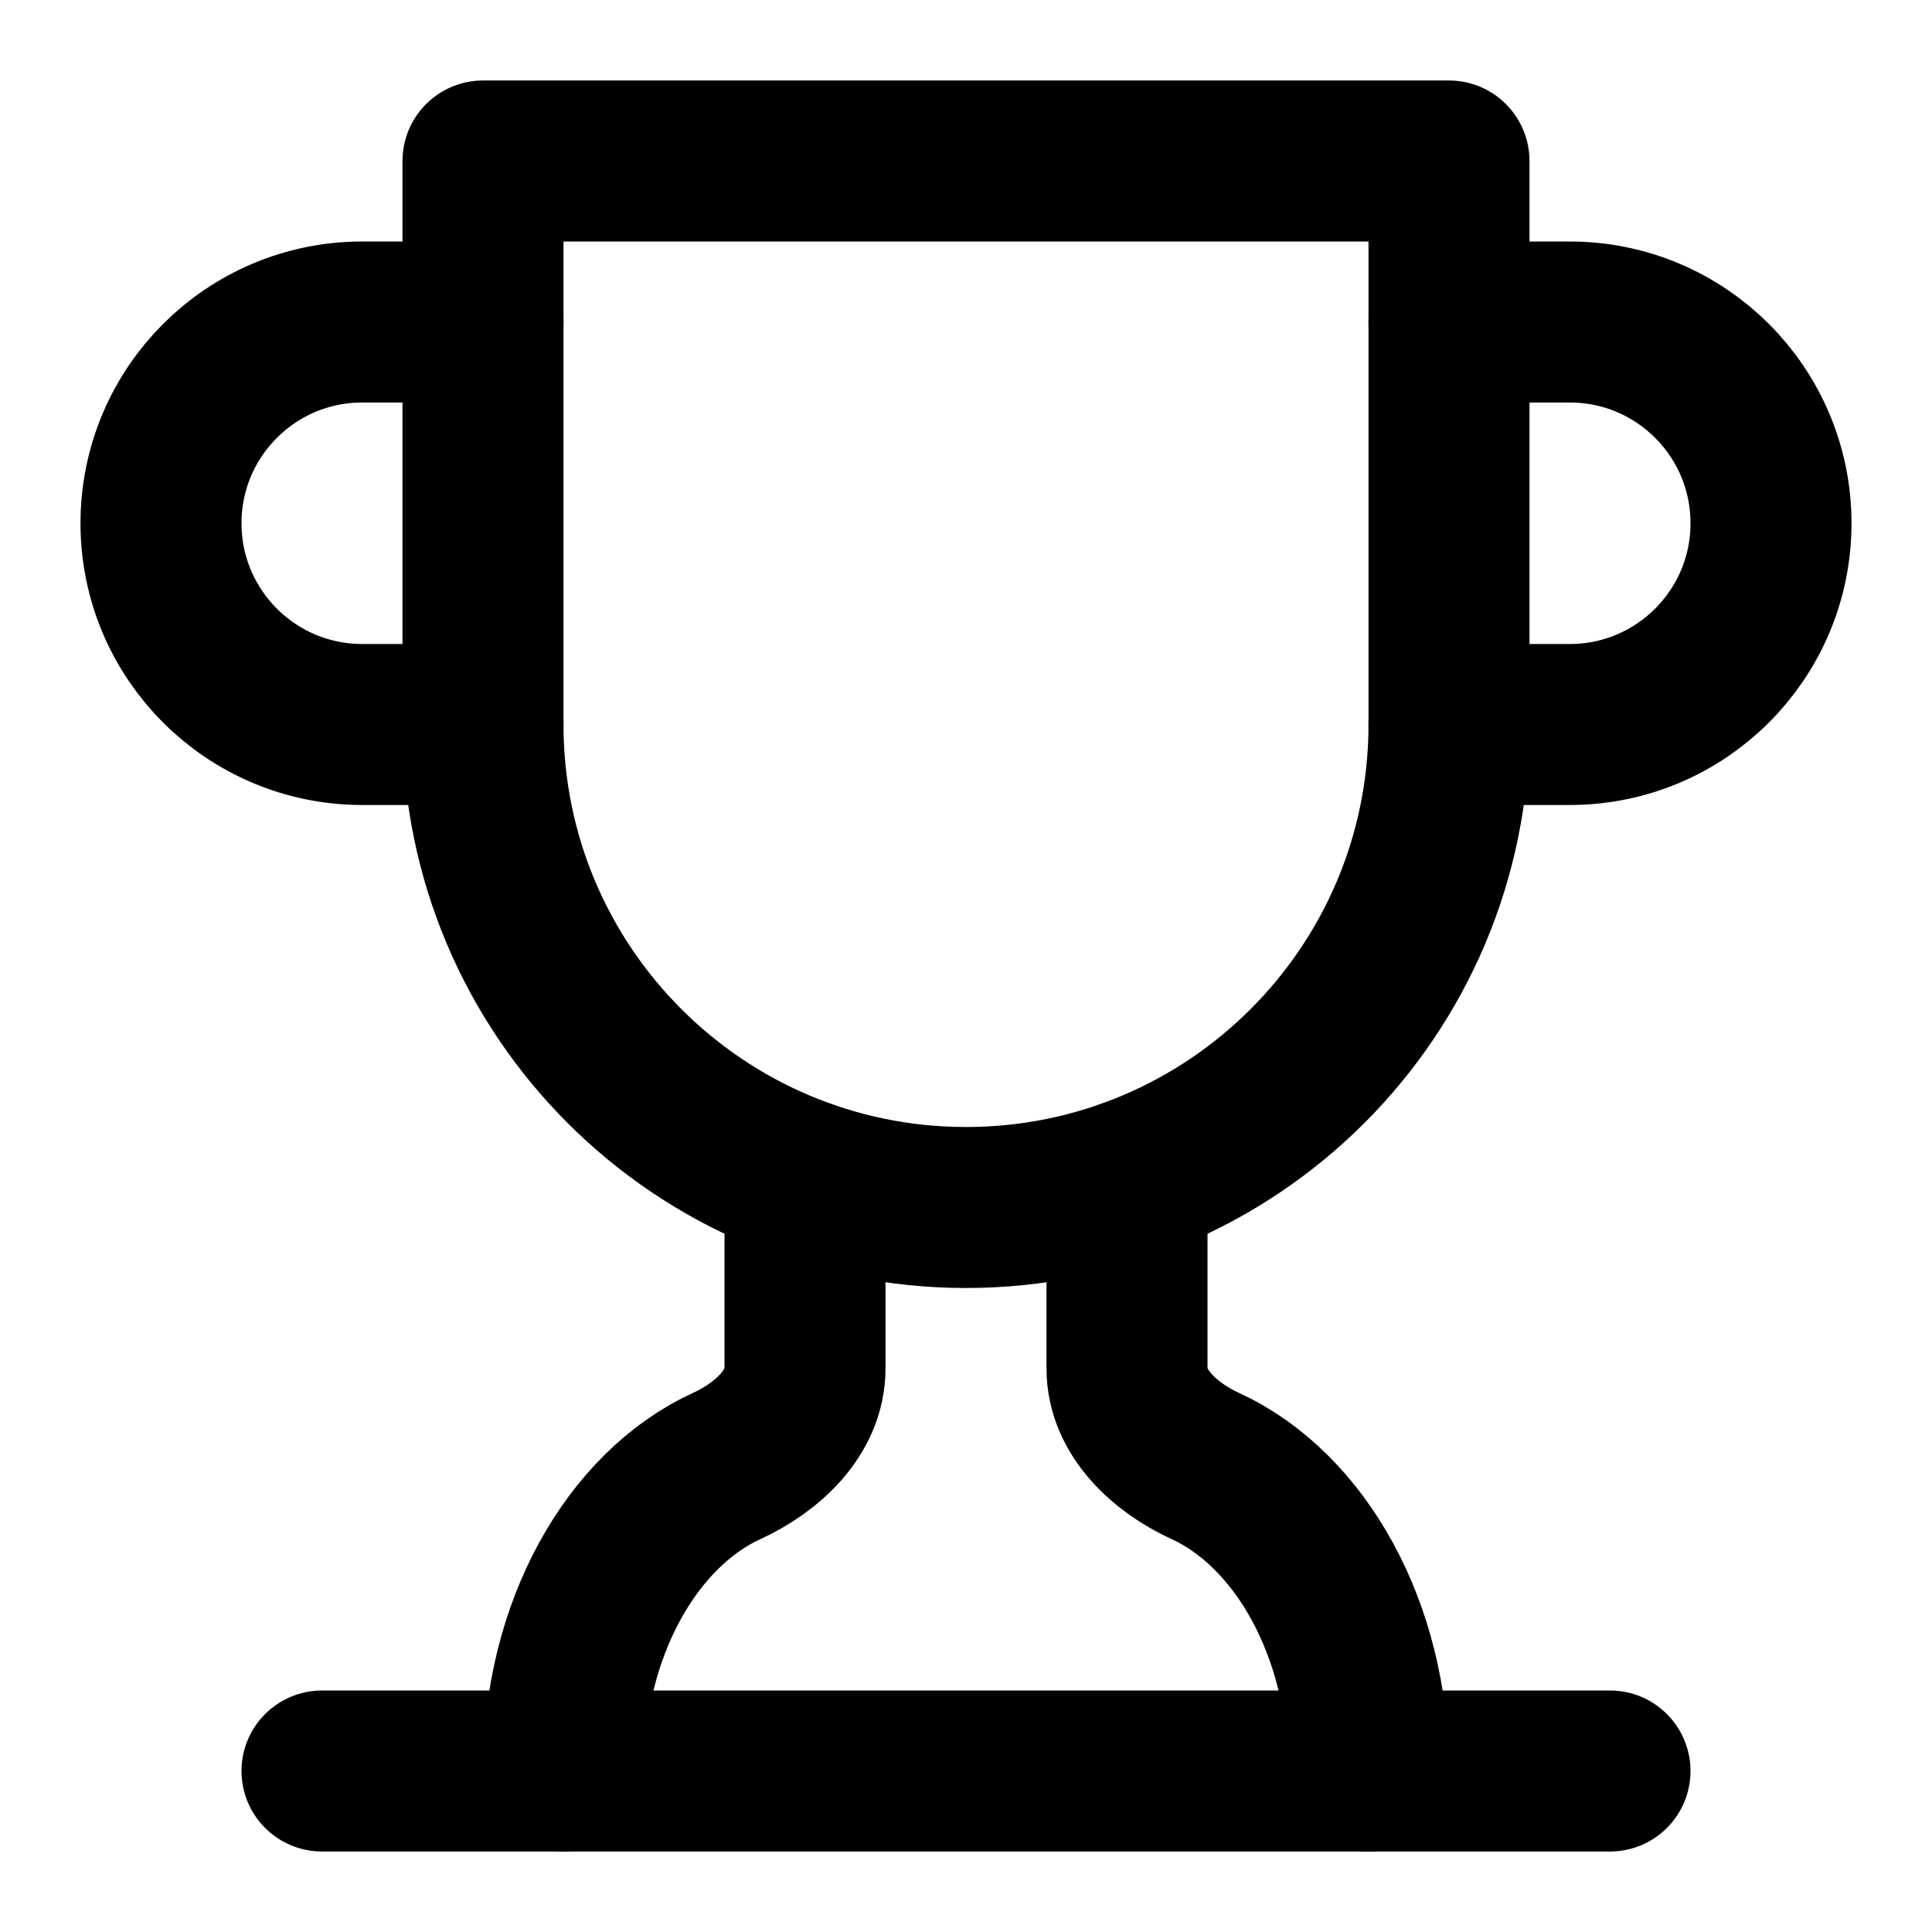
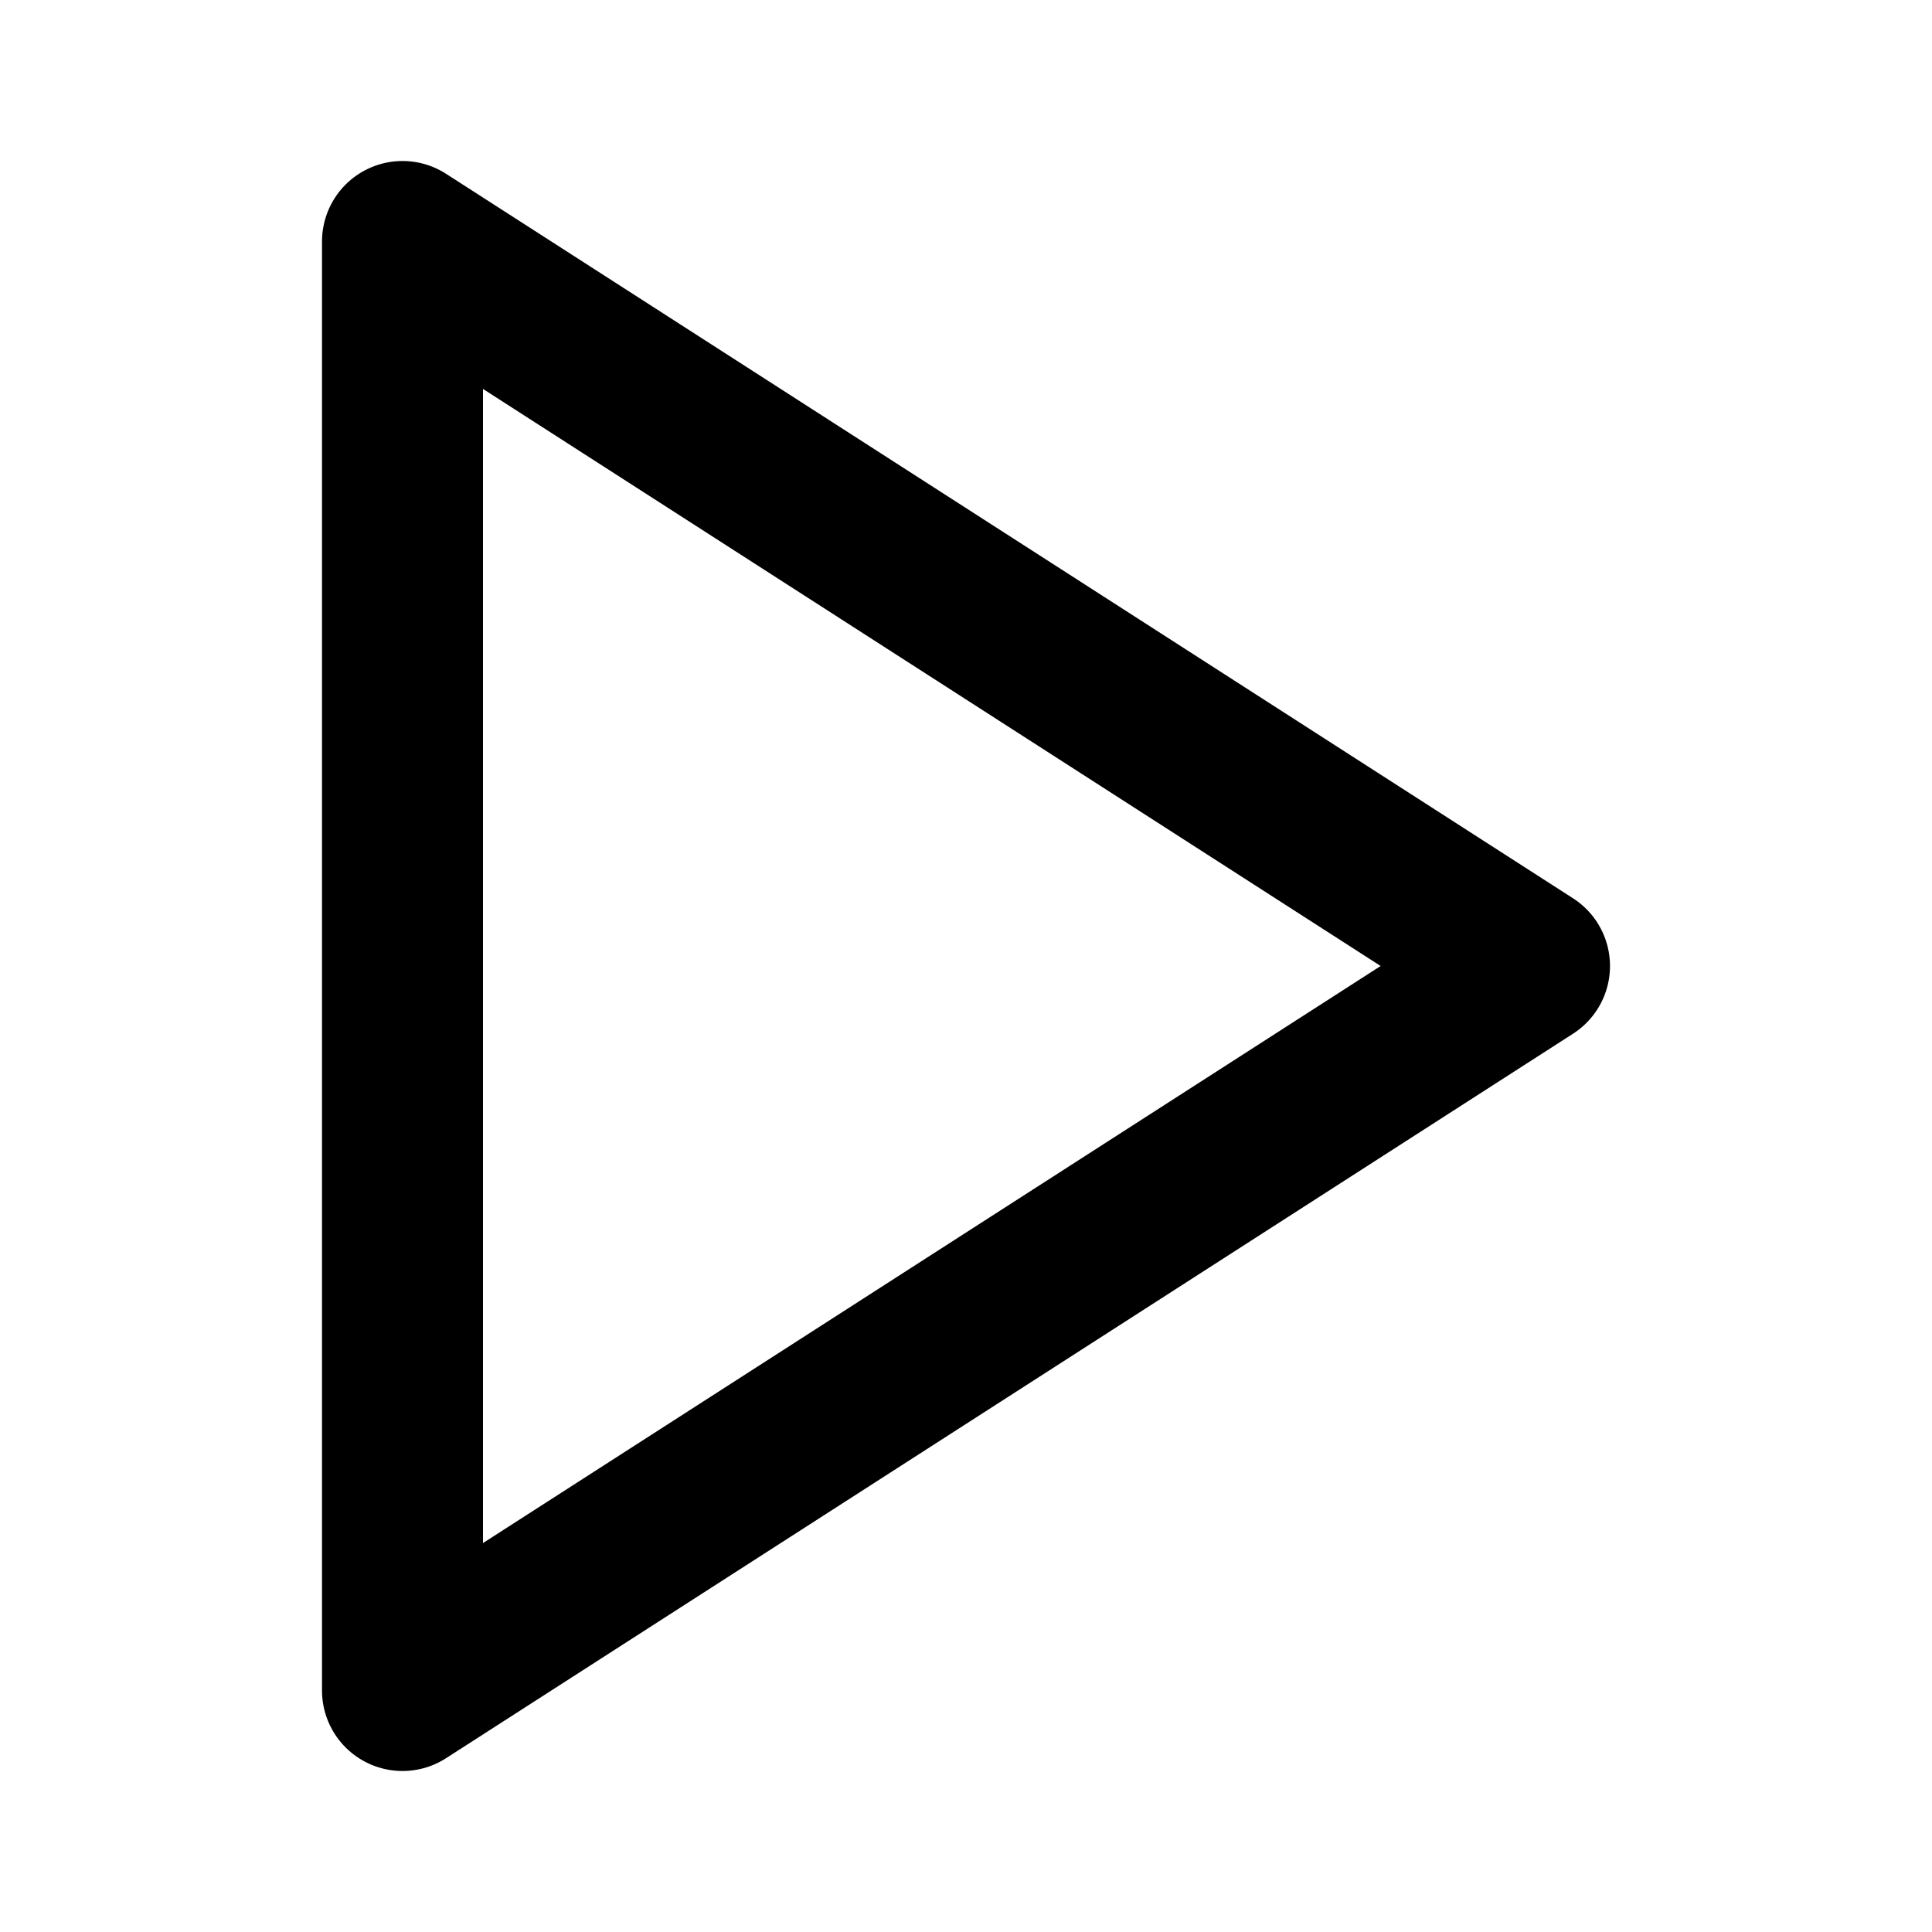
- <svg xmlns="http://www.w3.org/2000/svg" width="192" height="192" viewBox="0 0 24 24" fill="none" stroke="black" stroke-width="2" stroke-linecap="round" stroke-linejoin="round">
-   <path d="M6 9H4.5a2.5 2.5 0 0 1 0-5H6" />
-   <path d="M18 9h1.5a2.5 2.5 0 0 0 0-5H18" />
-   <path d="M4 22h16" />
-   <path d="M10 14.66V17c0 .55-.47.98-.97 1.21C7.85 18.75 7 20.24 7 22" />
-   <path d="M14 14.66V17c0 .55.47.98.97 1.21C16.15 18.75 17 20.24 17 22" />
-   <path d="M18 2H6v7a6 6 0 0 0 12 0V2Z" />
+ <svg xmlns="http://www.w3.org/2000/svg" viewBox="0 0 24 24" fill="none" stroke="black" stroke-width="2" stroke-linecap="round" stroke-linejoin="round">
+   <polygon points="5 3 19 12 5 21 5 3" />
</svg>
